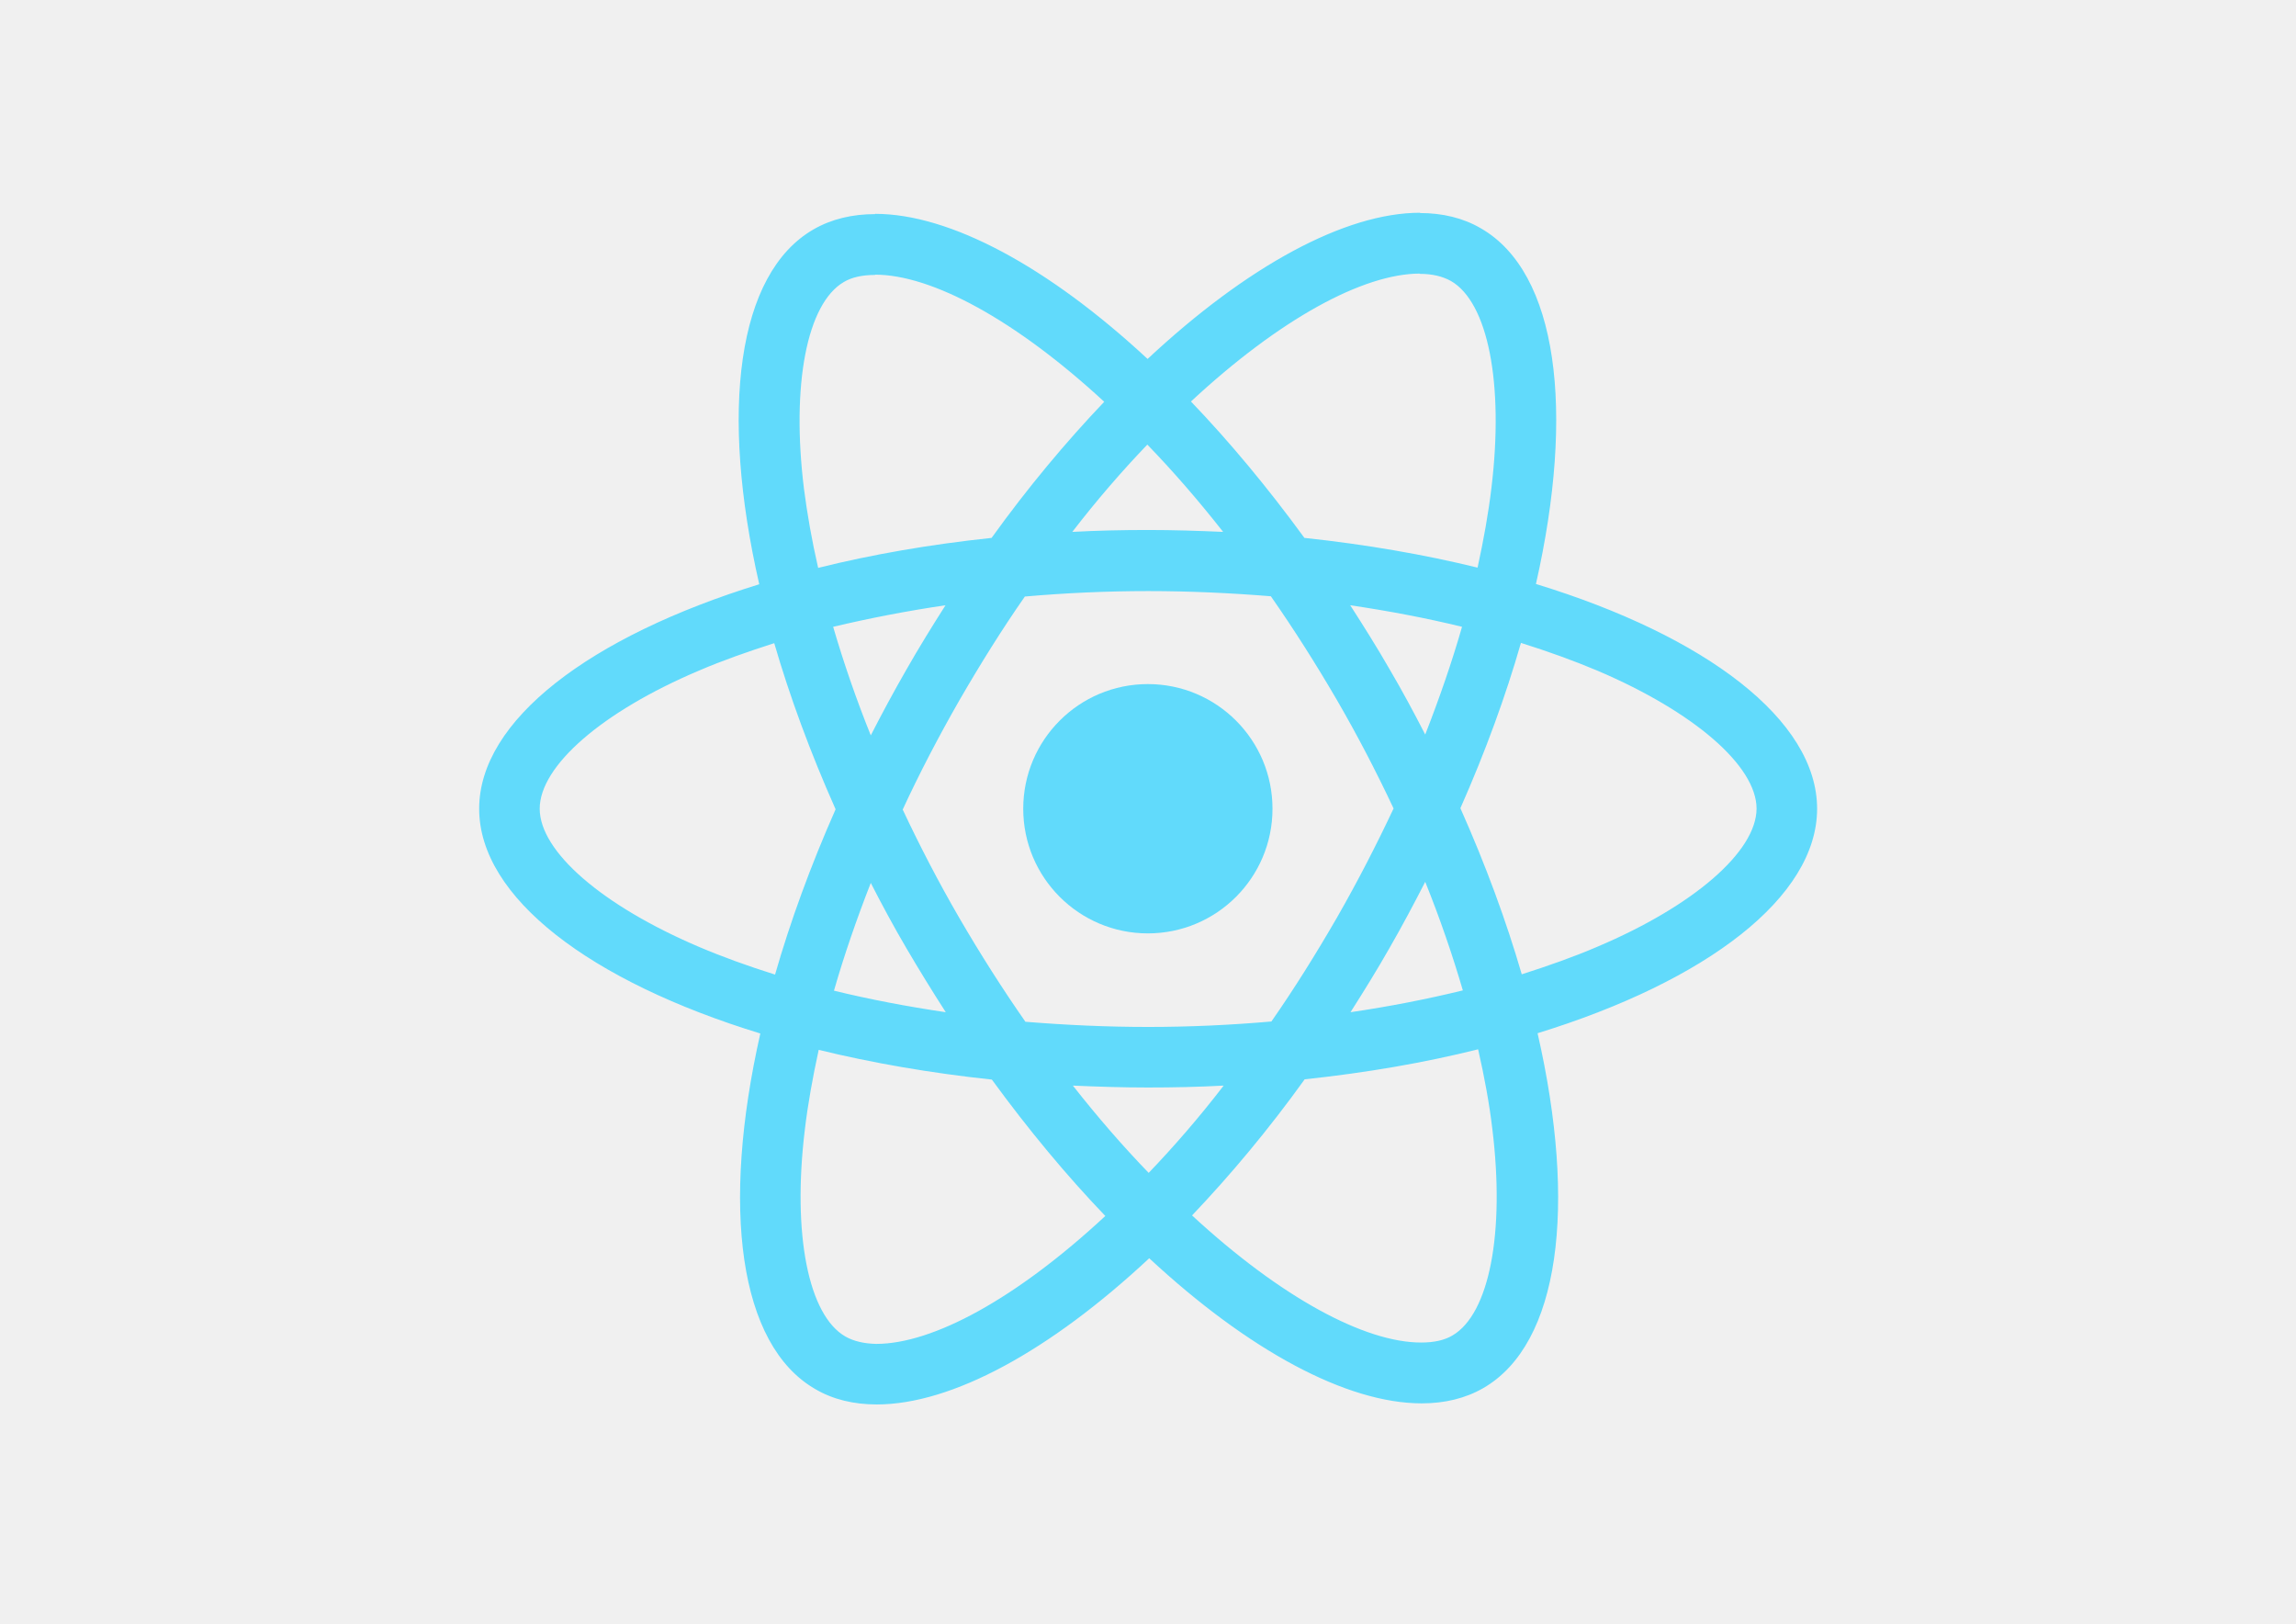
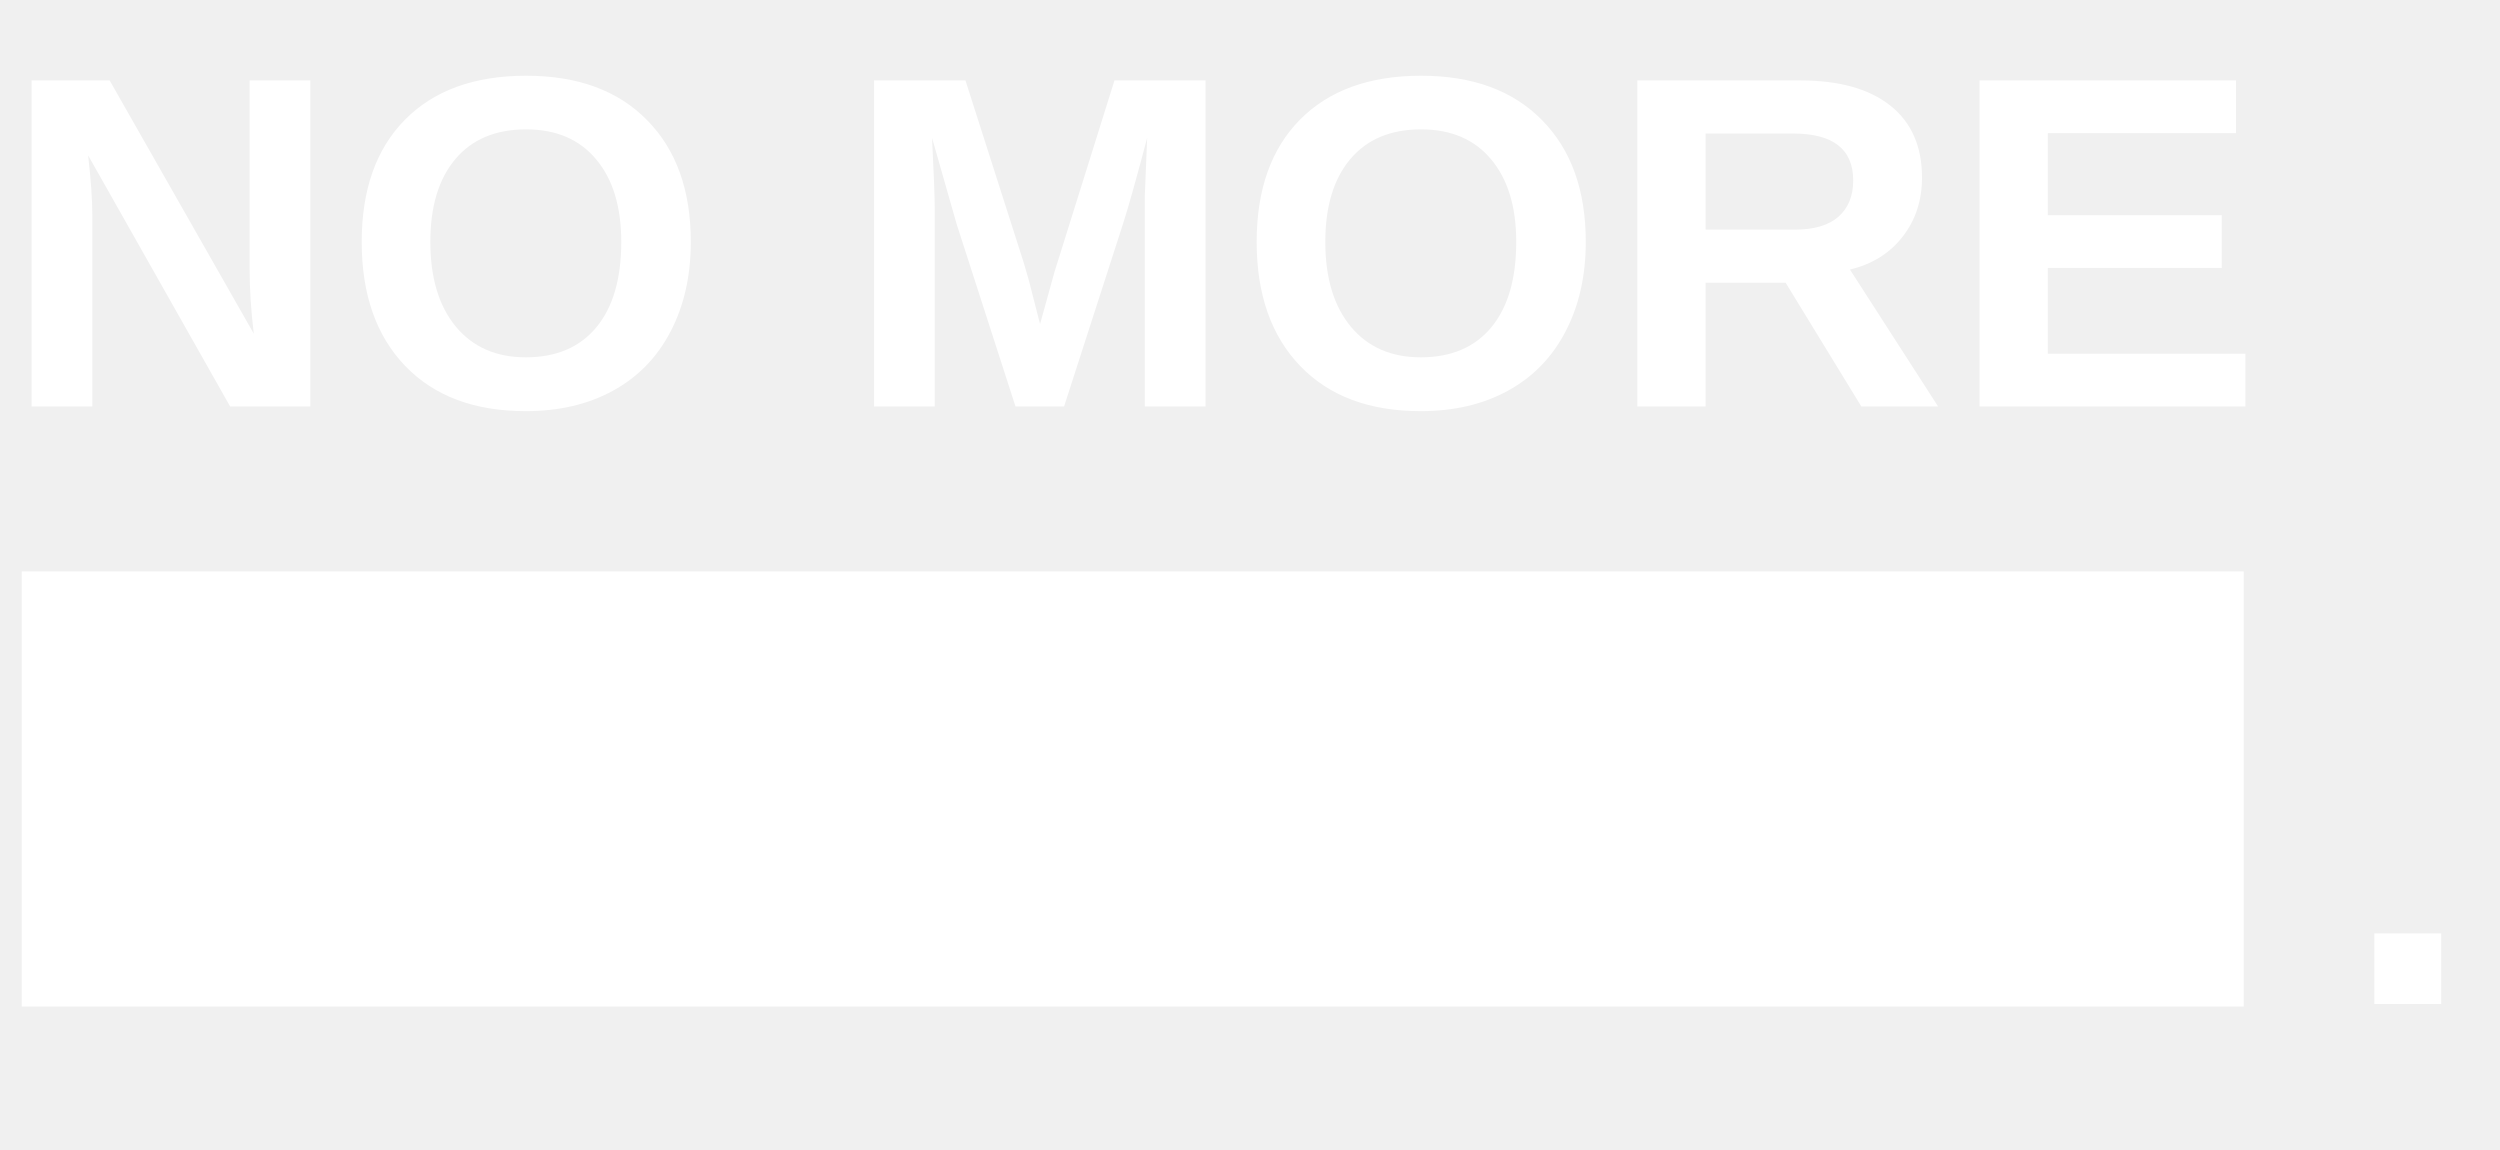
- <svg xmlns="http://www.w3.org/2000/svg" viewBox="0 0 841.9 595.3">
-   <g fill="#61DAFB">
-     <path d="M666.3 296.5c0-32.5-40.7-63.3-103.1-82.4 14.4-63.6 8-114.2-20.2-130.4-6.5-3.8-14.1-5.6-22.4-5.6v22.3c4.6 0 8.3.9 11.4 2.6 13.6 7.8 19.5 37.5 14.9 75.7-1.1 9.4-2.9 19.3-5.1 29.4-19.6-4.8-41-8.5-63.5-10.9-13.5-18.5-27.5-35.3-41.6-50 32.6-30.3 63.2-46.9 84-46.9V78c-27.5 0-63.5 19.6-99.9 53.6-36.4-33.8-72.4-53.2-99.9-53.2v22.3c20.7 0 51.4 16.5 84 46.6-14 14.7-28 31.4-41.3 49.9-22.6 2.4-44 6.1-63.6 11-2.3-10-4-19.7-5.2-29-4.7-38.2 1.1-67.9 14.6-75.8 3-1.8 6.9-2.6 11.5-2.6V78.5c-8.4 0-16 1.8-22.6 5.6-28.1 16.2-34.4 66.7-19.9 130.1-62.2 19.2-102.7 49.9-102.7 82.3 0 32.5 40.7 63.3 103.1 82.4-14.4 63.6-8 114.2 20.2 130.4 6.5 3.8 14.1 5.6 22.5 5.6 27.5 0 63.5-19.6 99.9-53.6 36.4 33.8 72.4 53.2 99.9 53.2 8.4 0 16-1.8 22.6-5.6 28.1-16.2 34.4-66.7 19.9-130.1 62-19.1 102.5-49.9 102.5-82.3zm-130.2-66.7c-3.7 12.9-8.3 26.2-13.5 39.5-4.1-8-8.4-16-13.1-24-4.6-8-9.5-15.8-14.4-23.4 14.2 2.1 27.9 4.7 41 7.9zm-45.8 106.5c-7.8 13.5-15.8 26.3-24.1 38.2-14.9 1.3-30 2-45.2 2-15.1 0-30.2-.7-45-1.9-8.3-11.9-16.4-24.6-24.2-38-7.6-13.1-14.5-26.4-20.8-39.8 6.2-13.4 13.2-26.8 20.7-39.9 7.8-13.5 15.8-26.3 24.1-38.2 14.9-1.3 30-2 45.2-2 15.1 0 30.2.7 45 1.9 8.3 11.9 16.4 24.6 24.2 38 7.6 13.1 14.5 26.4 20.8 39.8-6.3 13.4-13.2 26.8-20.7 39.9zm32.3-13c5.4 13.4 10 26.8 13.8 39.8-13.1 3.2-26.9 5.9-41.2 8 4.9-7.7 9.8-15.6 14.4-23.7 4.6-8 8.9-16.1 13-24.1zM421.2 430c-9.3-9.6-18.6-20.3-27.8-32 9 .4 18.2.7 27.5.7 9.4 0 18.7-.2 27.8-.7-9 11.7-18.3 22.4-27.5 32zm-74.4-58.9c-14.2-2.1-27.9-4.7-41-7.9 3.7-12.9 8.3-26.2 13.5-39.5 4.1 8 8.4 16 13.1 24 4.7 8 9.5 15.8 14.4 23.4zM420.7 163c9.3 9.6 18.6 20.3 27.8 32-9-.4-18.2-.7-27.5-.7-9.4 0-18.7.2-27.8.7 9-11.7 18.3-22.4 27.5-32zm-74 58.9c-4.9 7.7-9.8 15.6-14.4 23.7-4.6 8-8.9 16-13 24-5.4-13.4-10-26.8-13.8-39.8 13.1-3.1 26.9-5.8 41.2-7.9zm-90.5 125.2c-35.4-15.1-58.3-34.9-58.3-50.6 0-15.7 22.9-35.6 58.3-50.6 8.6-3.7 18-7 27.7-10.1 5.7 19.6 13.2 40 22.5 60.9-9.2 20.8-16.6 41.1-22.2 60.6-9.9-3.1-19.3-6.5-28-10.2zM310 490c-13.6-7.8-19.5-37.5-14.9-75.7 1.1-9.4 2.9-19.3 5.1-29.4 19.6 4.8 41 8.5 63.5 10.9 13.5 18.5 27.5 35.3 41.6 50-32.6 30.3-63.2 46.9-84 46.9-4.5-.1-8.3-1-11.3-2.7zm237.2-76.2c4.7 38.2-1.1 67.9-14.6 75.8-3 1.8-6.9 2.6-11.5 2.6-20.7 0-51.4-16.5-84-46.6 14-14.7 28-31.4 41.3-49.9 22.6-2.4 44-6.1 63.6-11 2.3 10.1 4.1 19.8 5.2 29.1zm38.5-66.7c-8.6 3.7-18 7-27.7 10.1-5.7-19.6-13.2-40-22.5-60.9 9.2-20.8 16.6-41.1 22.2-60.6 9.9 3.1 19.3 6.5 28.1 10.2 35.4 15.1 58.3 34.9 58.3 50.6-.1 15.7-23 35.6-58.4 50.6zM320.8 78.4z" />
-     <circle cx="420.9" cy="296.5" r="45.7" />
-     <path d="M520.5 78.1z" />
-   </g>
+ <svg xmlns="http://www.w3.org/2000/svg" viewBox="0 0 216.26 99.42">
+   <text transform="translate(0 35.16)" font-size="40.99" fill="#fff" font-family="Arial-Black, Arial" font-weight="800">NO MORE</text>
+   <text transform="translate(202.61 86.85)" font-size="40.99" fill="#fff" font-family="Arial-Black, Arial" font-weight="800">.</text>
+   <rect x="2.38" y="49.93" width="191.21" height="36.64" fill="#fff" stroke="#fff" stroke-miterlimit="10" />
</svg>
